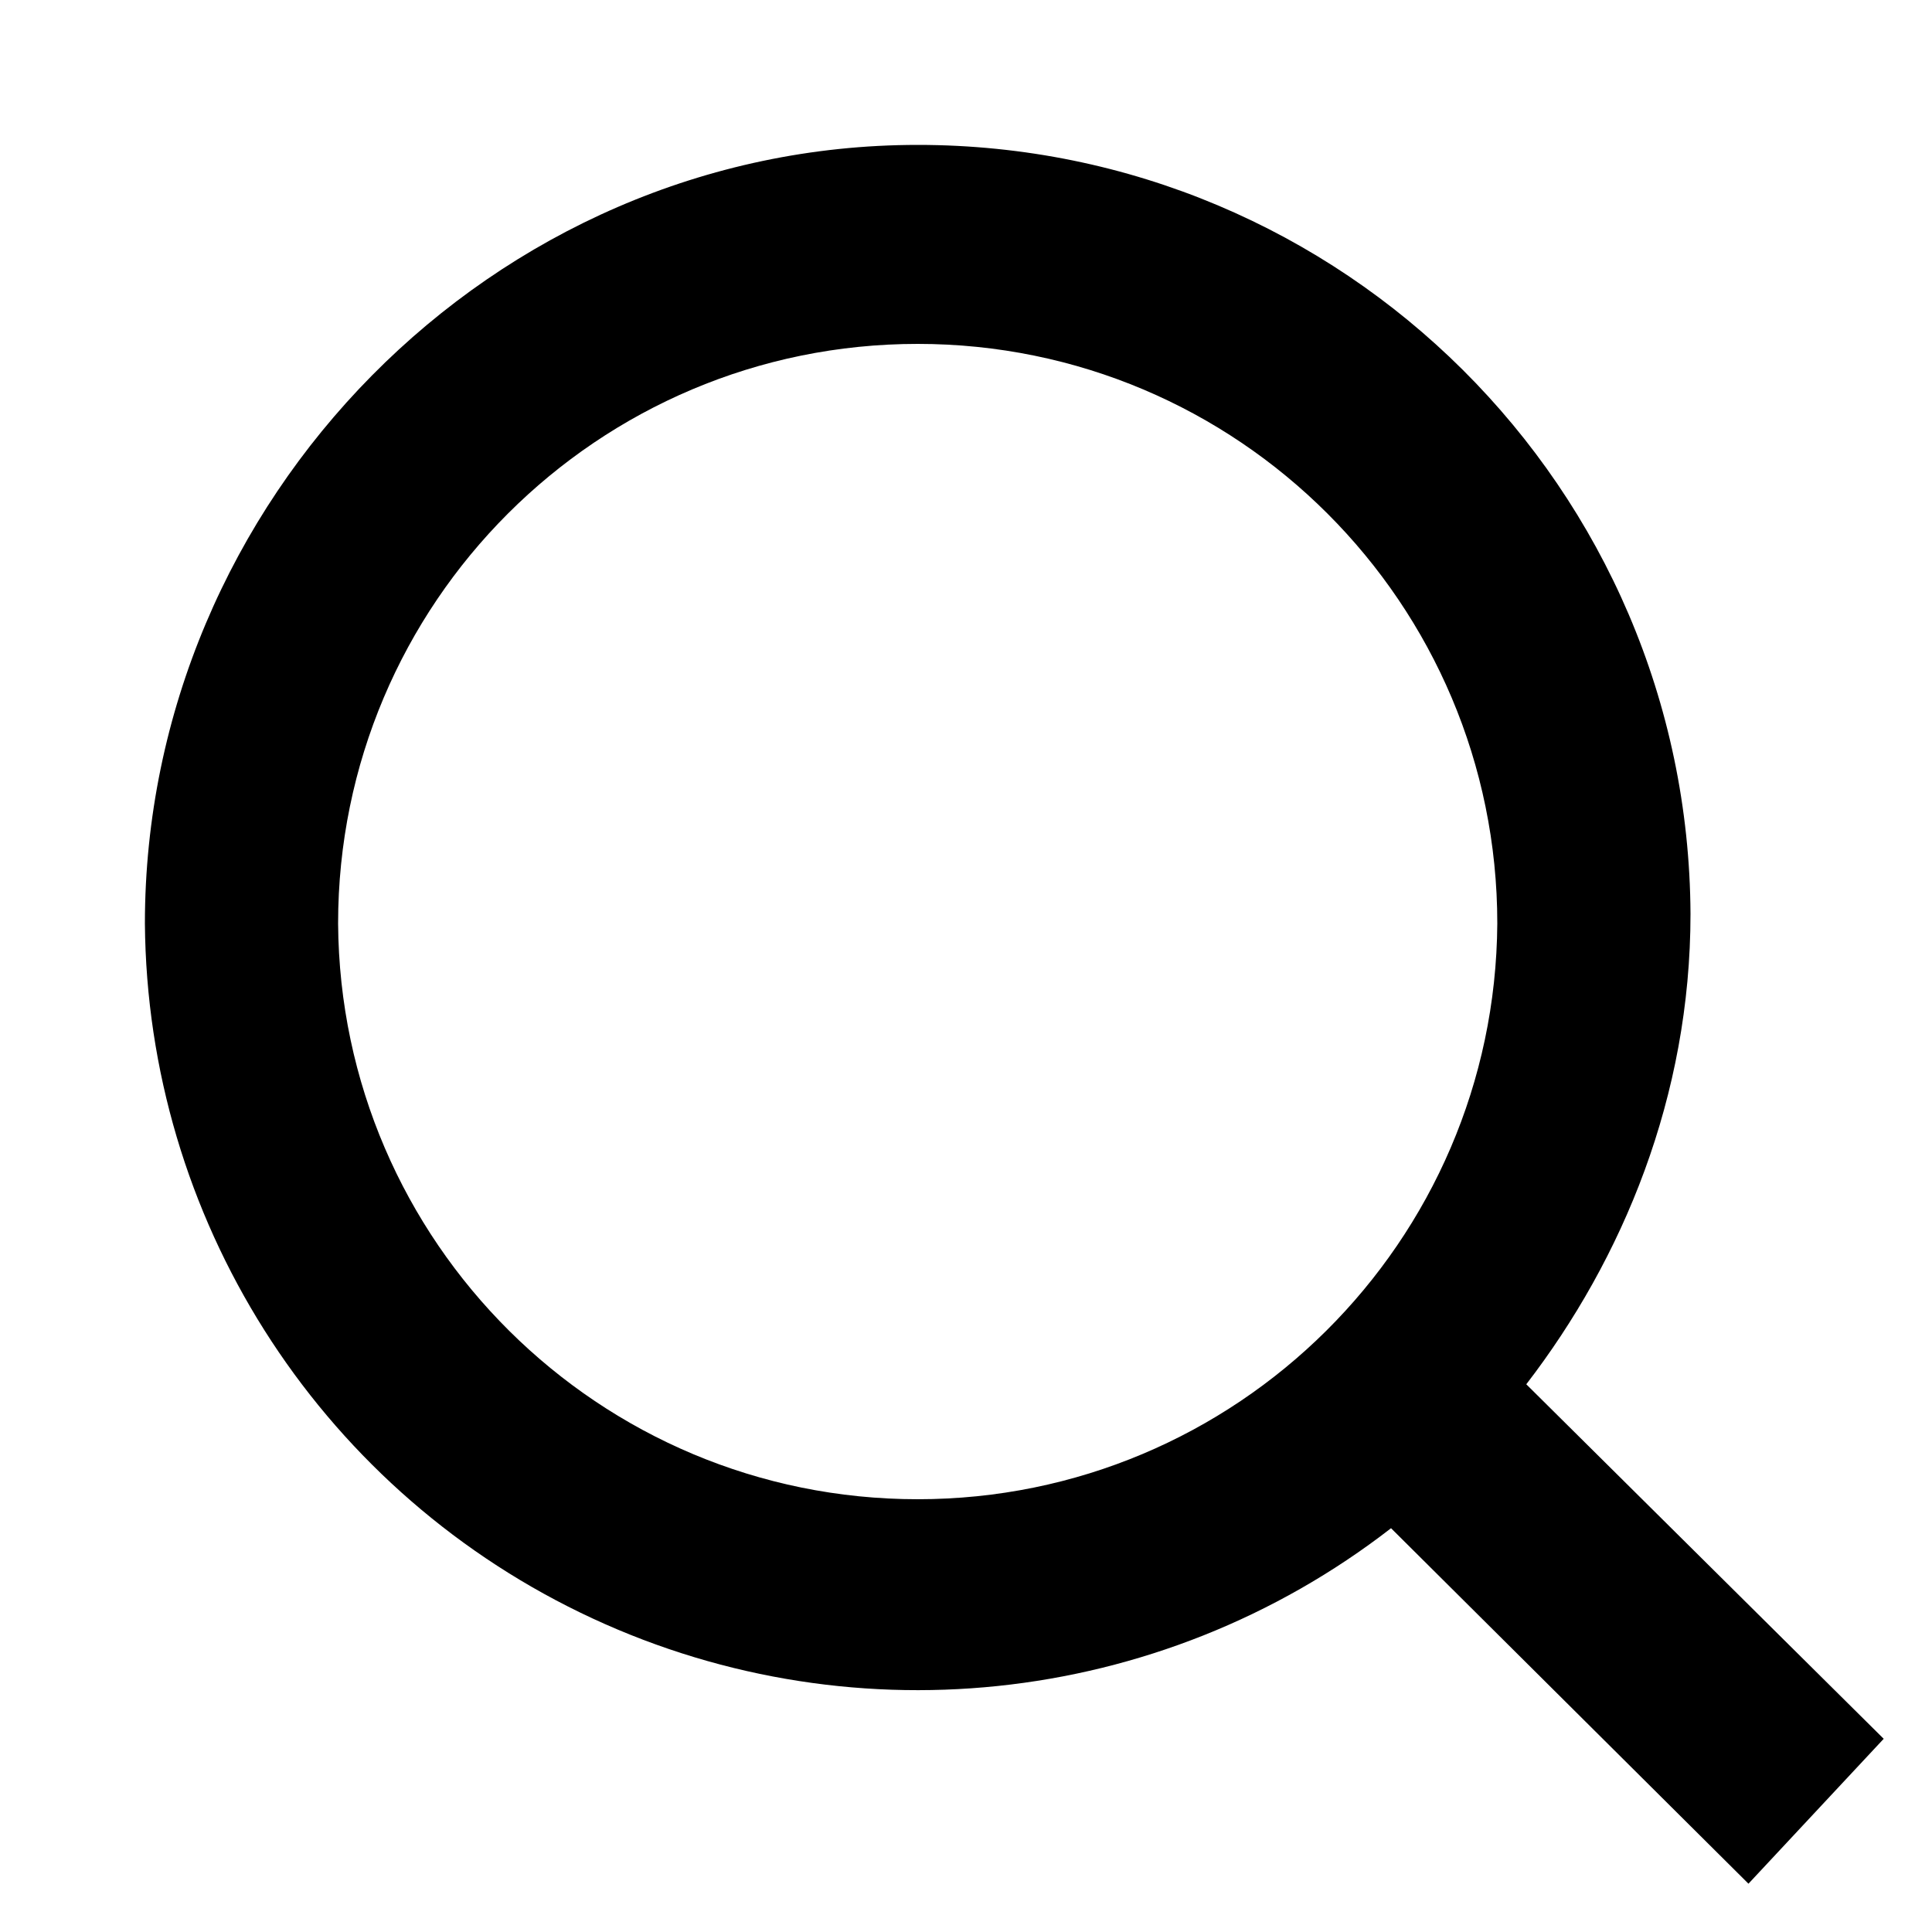
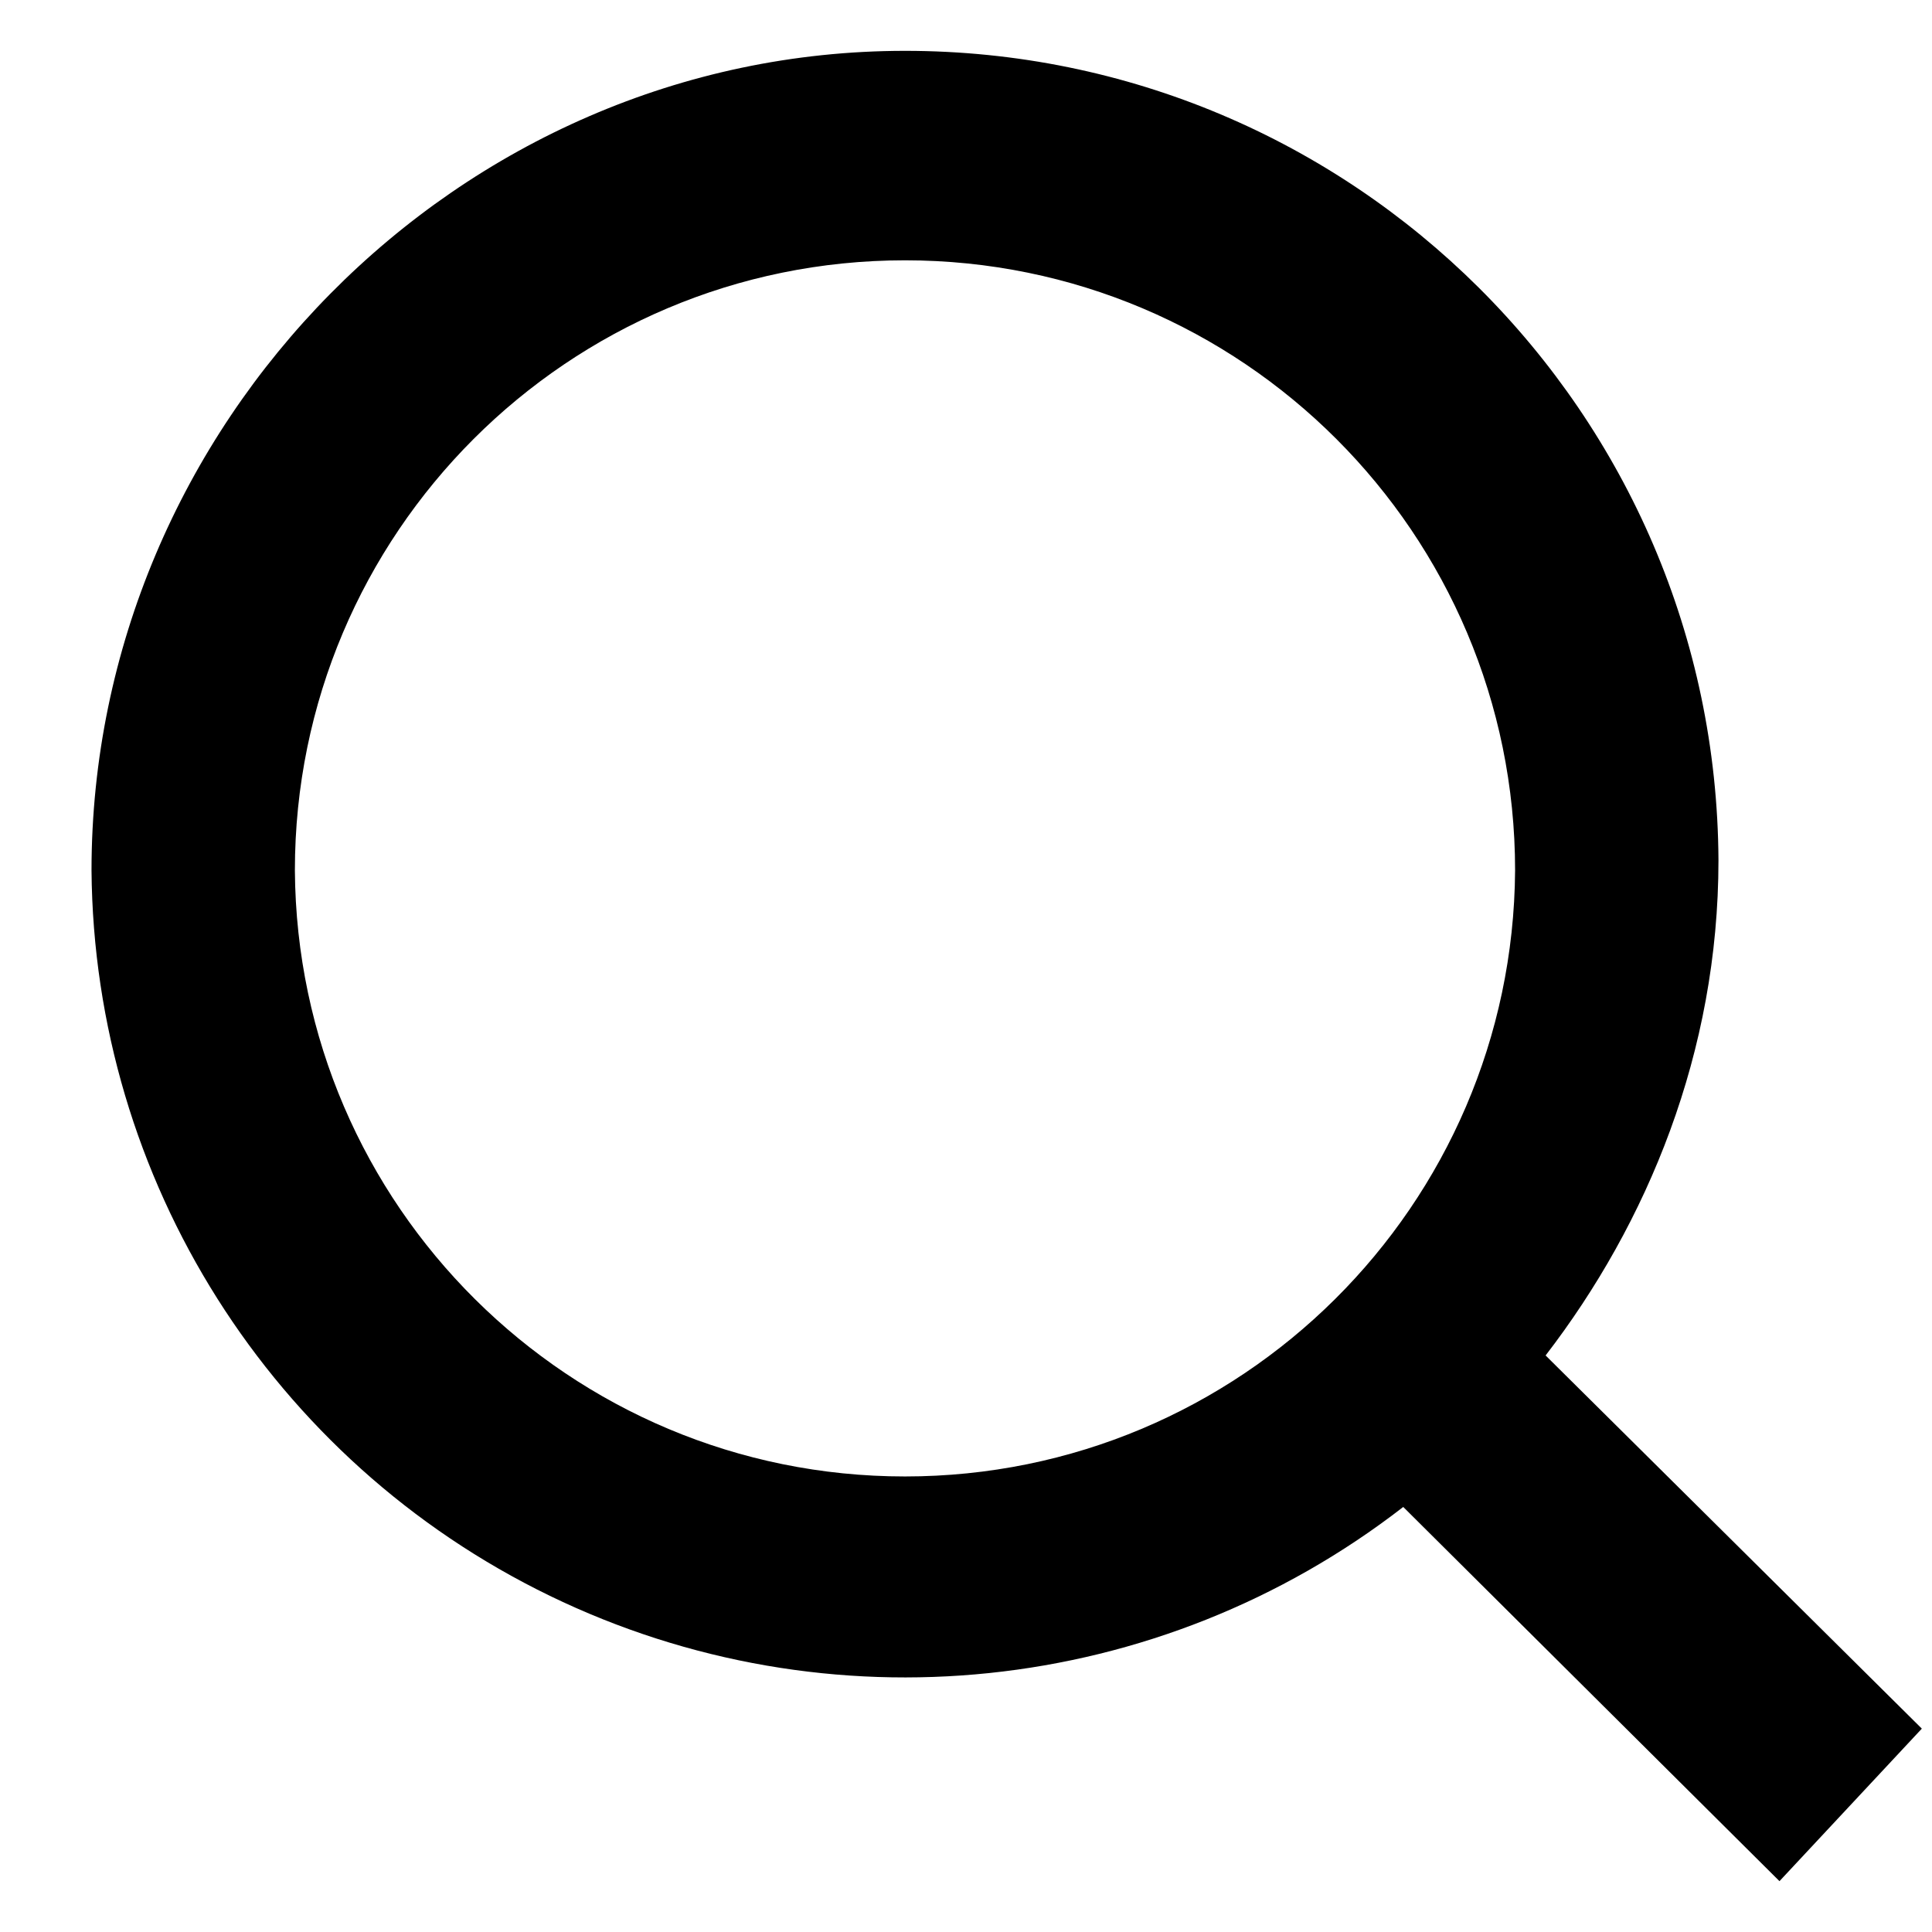
- <svg xmlns="http://www.w3.org/2000/svg" width="20" height="20" fill="none">
-   <path d="m19.5 18-3.7-3.67c1-1.3 1.7-2.98 1.7-4.87a8 8 0 0 0-8-7.96c-4.4 0-8 3.68-8 8.06a8 8 0 0 0 12.9 6.26l3.7 3.68 1.4-1.5Zm-10-2.48a6 6 0 0 1-6-5.96 6 6 0 0 1 12 0 6 6 0 0 1-6 5.96Z" fill="#000" />
+ <svg xmlns="http://www.w3.org/2000/svg" width="19" height="19" viewBox="0 0 19 19" fill="none">
+   <path d="m18.9 17-3.7-3.67c1-1.3 1.7-2.98 1.7-4.87A8 8 0 0 0 8.9.5C4.5.5.9 4.18.9 8.56a8 8 0 0 0 12.9 6.26l3.7 3.68 1.4-1.5Zm-10-2.48a6 6 0 0 1-6-5.96 6 6 0 0 1 12 0 6 6 0 0 1-6 5.96Z" fill="#000" />
</svg>
